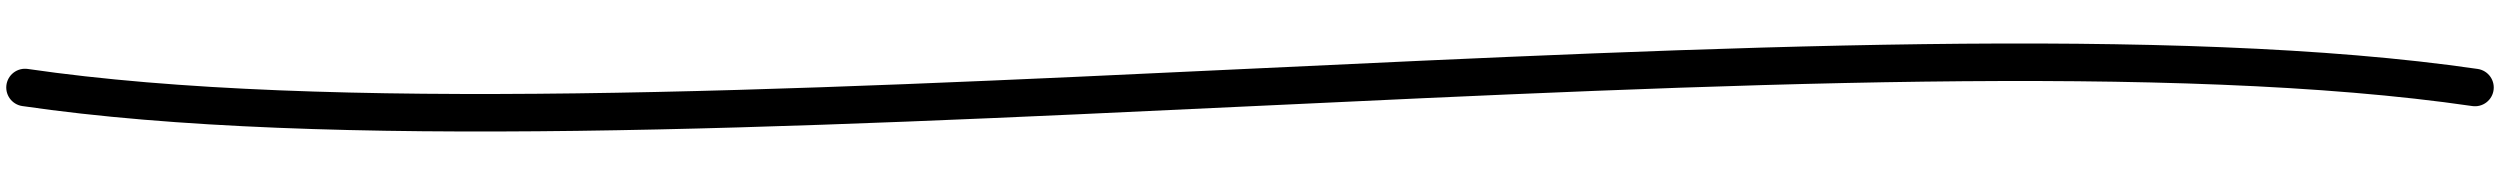
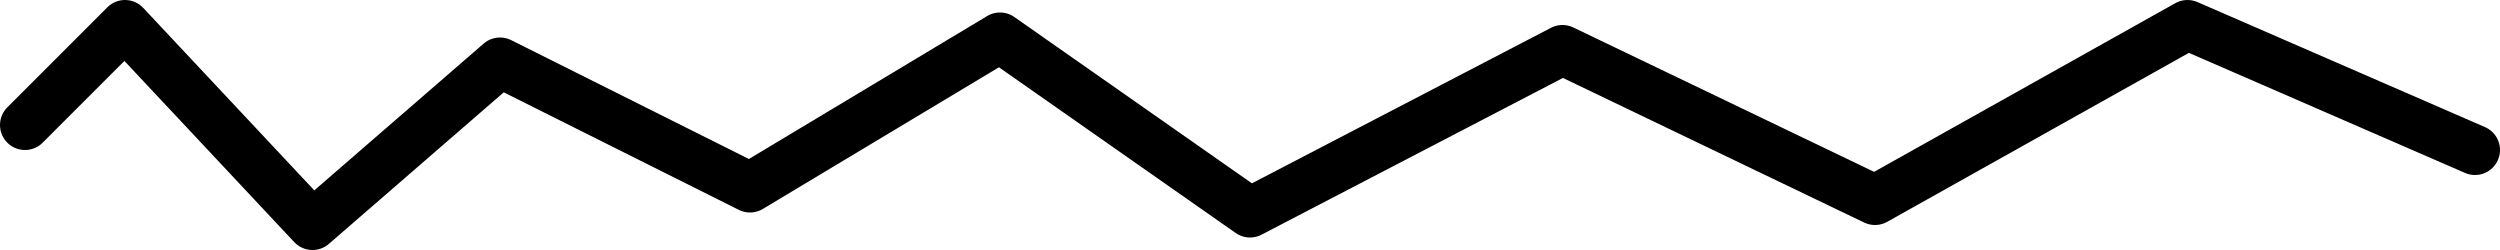
- <svg xmlns="http://www.w3.org/2000/svg" viewBox="0 0 200 15" preserveAspectRatio="none">
-   <path d="M2,7 C50,14 150,0 198,7" stroke="black" stroke-width="3" fill="none" stroke-linecap="round" vector-effect="non-scaling-stroke" />
+ <svg xmlns="http://www.w3.org/2000/svg" viewBox="0 0 200 20" preserveAspectRatio="none">
+   <path d="M2,10 L10,2 L25,18 L40,5 L60,15 L80,3 L100,17 L125,4 L150,16 L175,2 L198,12" stroke="black" stroke-width="4" fill="none" stroke-linecap="round" stroke-linejoin="round" vector-effect="non-scaling-stroke" />
</svg>
